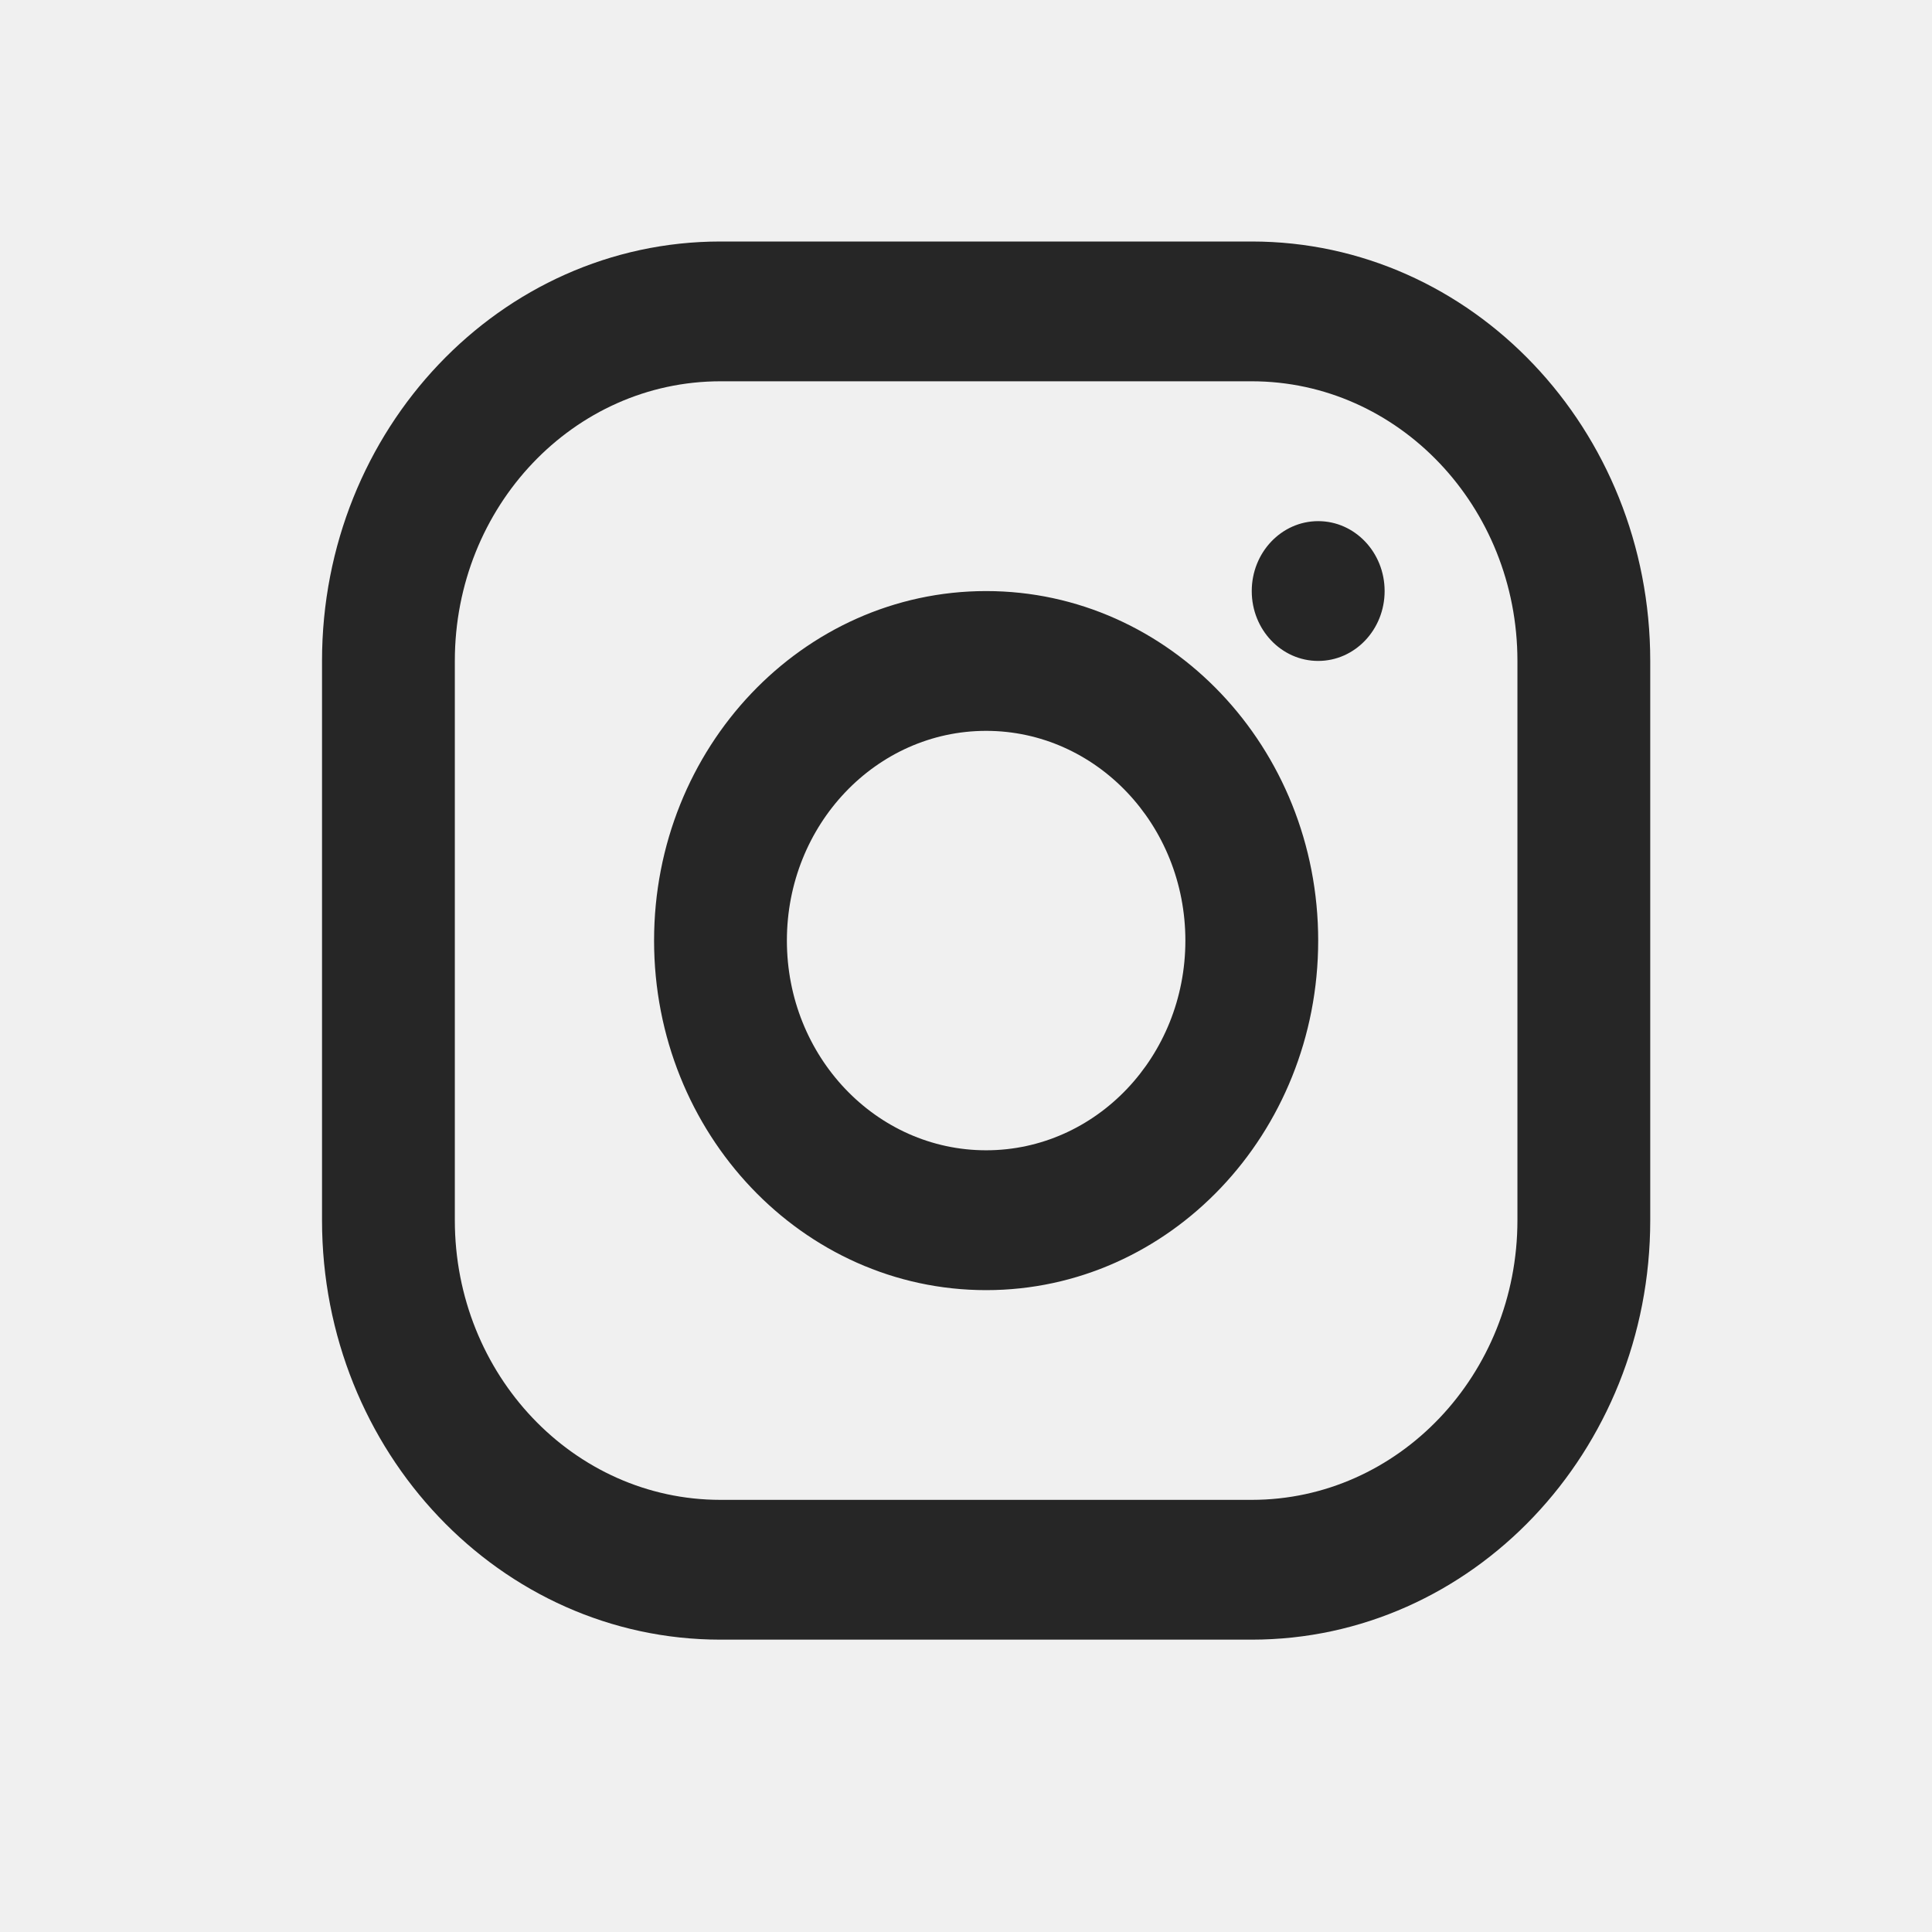
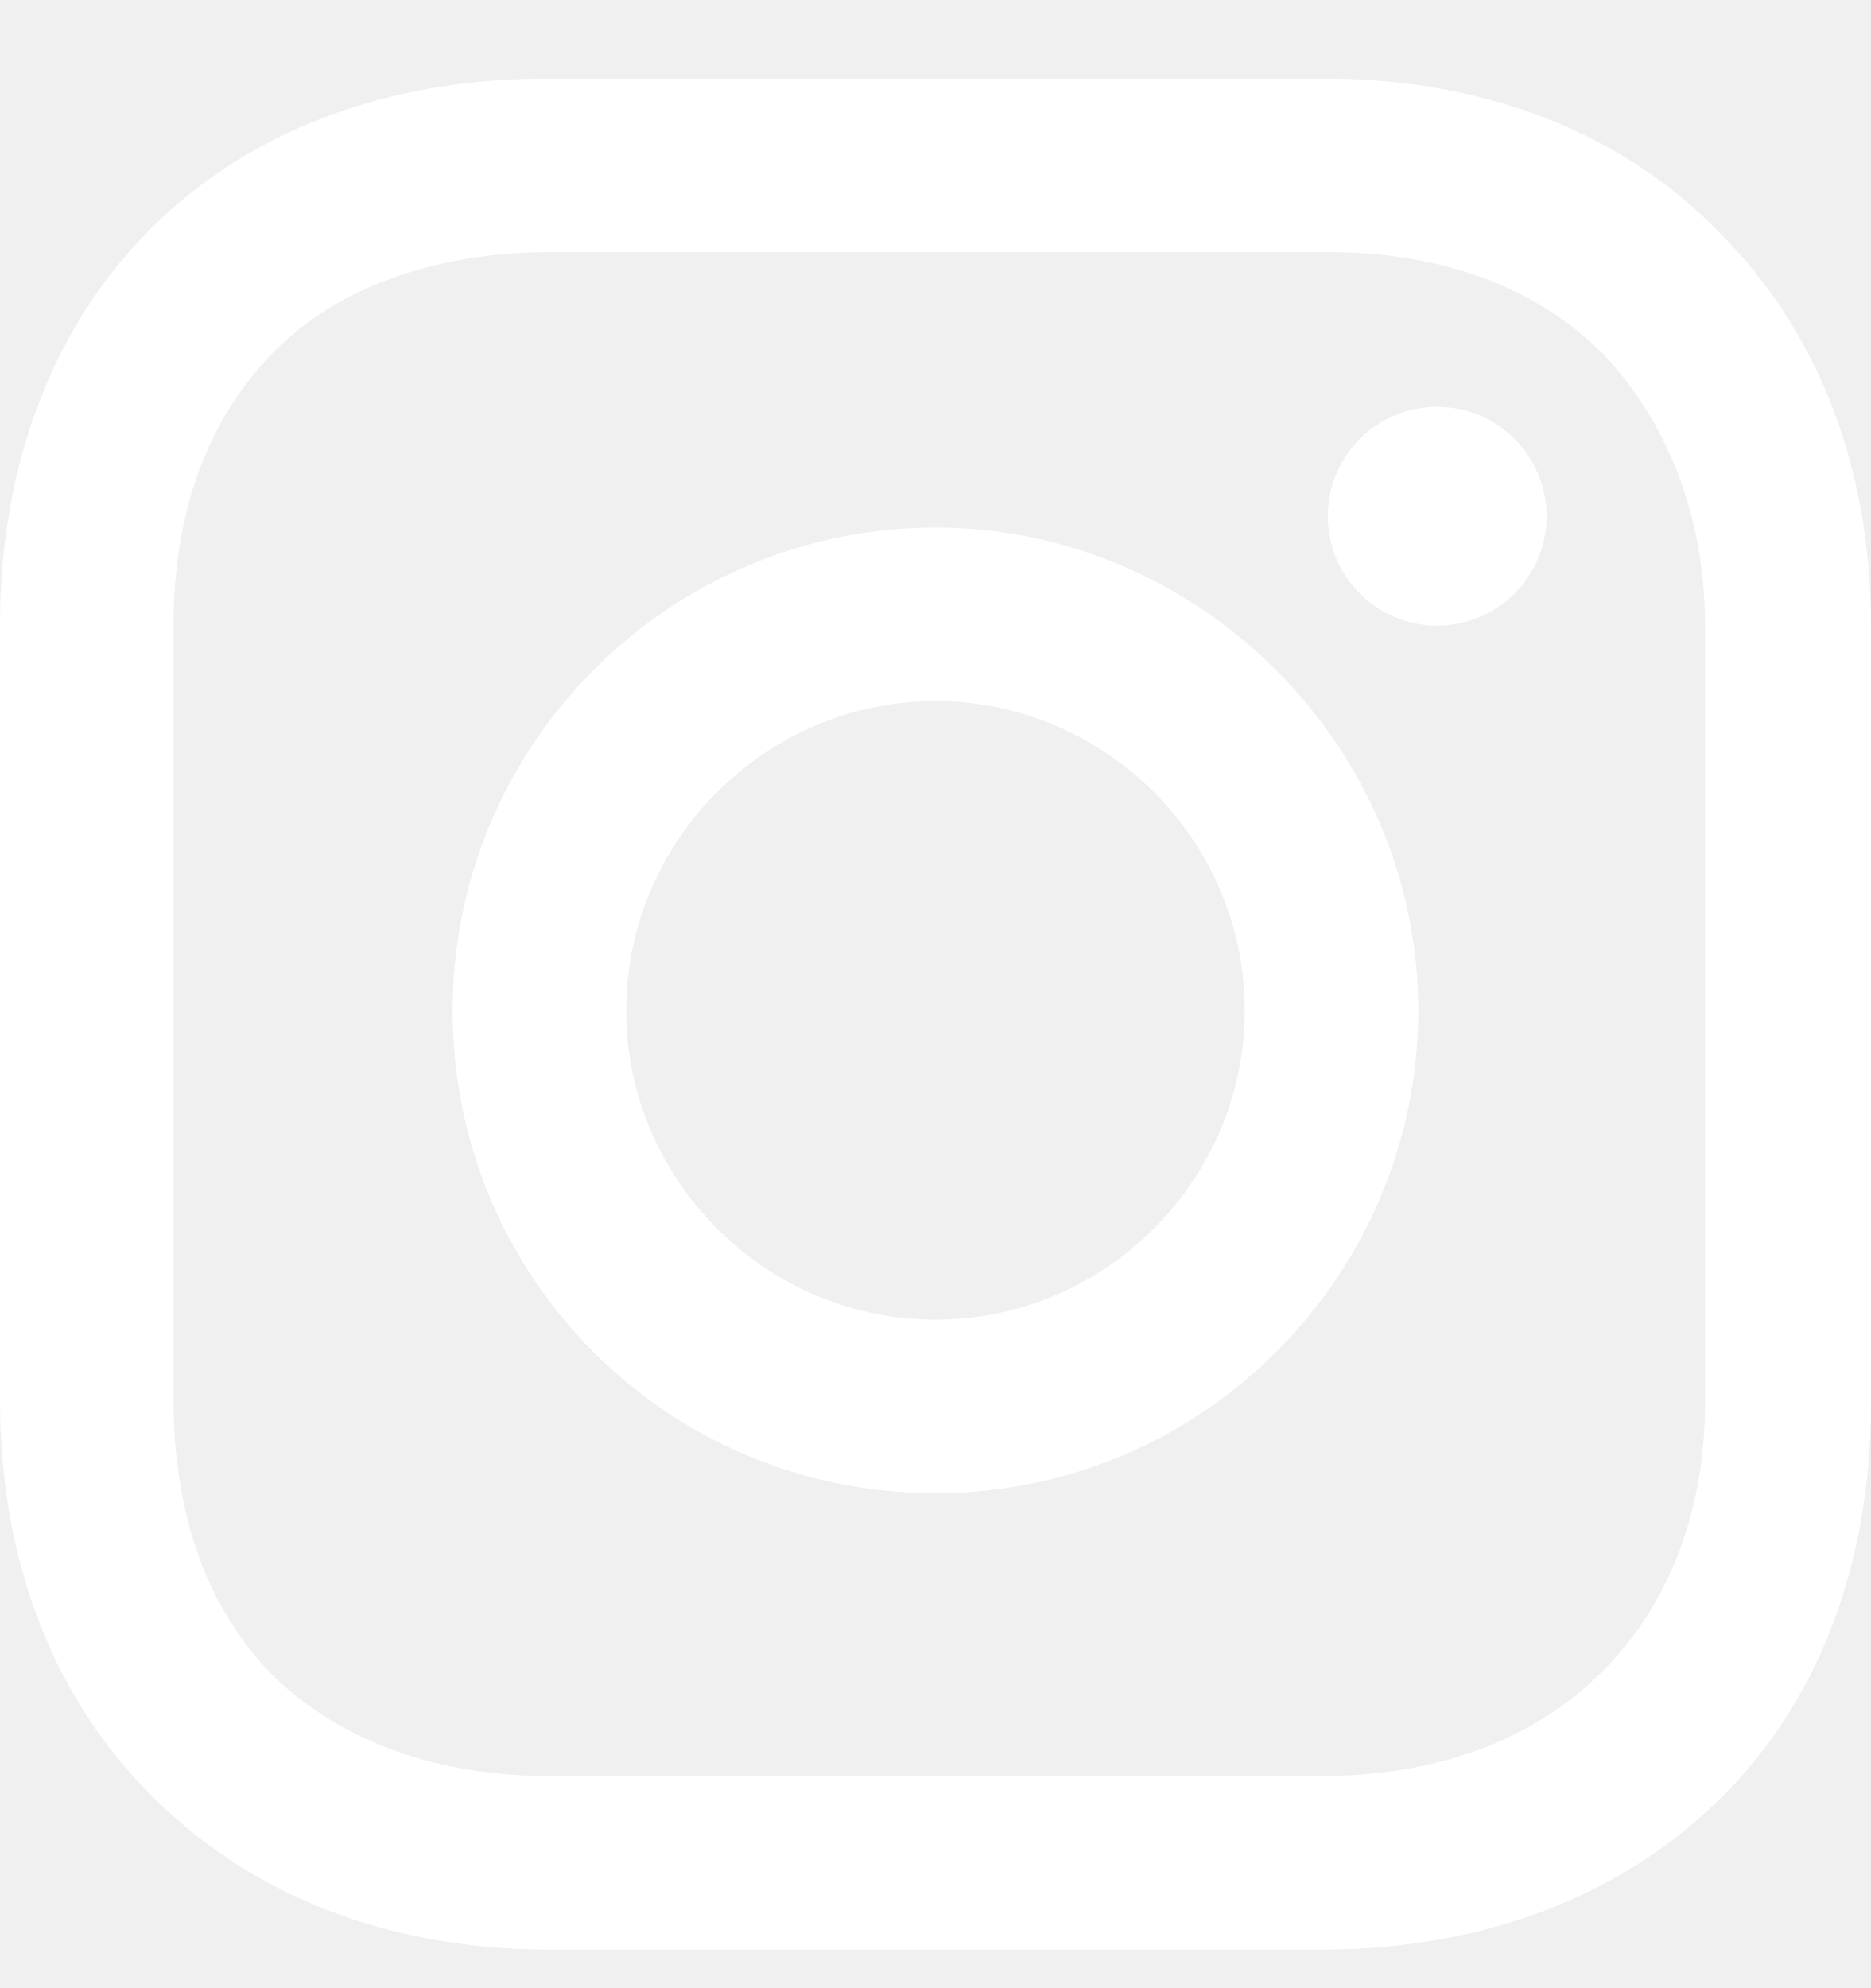
- <svg xmlns="http://www.w3.org/2000/svg" width="31" height="31" fill="none">
-   <path fill-rule="evenodd" clip-rule="evenodd" d="M20.085 3.875H11.56c-3.53 0-6.393 3.013-6.393 6.73v8.974c0 3.717 2.862 6.73 6.393 6.73h8.525c3.532 0 6.394-3.013 6.394-6.73v-8.974c0-3.717-2.862-6.73-6.394-6.73Zm-12.787 6.73c0-2.478 1.908-4.487 4.262-4.487h8.525c2.354 0 4.263 2.01 4.263 4.487v8.974c0 2.478-1.909 4.487-4.263 4.487H11.56c-2.354 0-4.262-2.009-4.262-4.487v-8.974Zm8.525 10.096c-2.943 0-5.328-2.511-5.328-5.609 0-3.097 2.385-5.608 5.328-5.608 2.942 0 5.328 2.51 5.328 5.608s-2.386 5.609-5.328 5.609Zm0-2.244c1.765 0 3.197-1.506 3.197-3.365 0-1.858-1.431-3.365-3.197-3.365s-3.197 1.507-3.197 3.365c0 1.859 1.431 3.365 3.197 3.365Zm5.328-7.852c.589 0 1.066-.502 1.066-1.121 0-.62-.477-1.122-1.066-1.122-.588 0-1.066.502-1.066 1.122 0 .62.477 1.121 1.066 1.121Z" fill="#262626" />
+ <svg xmlns="http://www.w3.org/2000/svg" width="16" height="17" viewBox="0 0 16 17" fill="none">
+   <path fill-rule="evenodd" clip-rule="evenodd" d="M14.71 1.995C13.871 1.124 12.677 0.672 11.323 0.672H4.677C1.871 0.672 0 2.543 0 5.35V11.963C0 13.35 0.452 14.543 1.355 15.414C2.226 16.253 3.387 16.672 4.71 16.672H11.29C12.677 16.672 13.839 16.221 14.677 15.414C15.548 14.576 16 13.382 16 11.995V5.35C16 3.995 15.548 2.834 14.71 1.995ZM12.29 5.35C12.807 5.35 13.226 4.931 13.226 4.414C13.226 3.898 12.807 3.479 12.29 3.479C11.774 3.479 11.355 3.898 11.355 4.414C11.355 4.931 11.774 5.35 12.29 5.35ZM8 4.511C5.742 4.511 3.871 6.35 3.871 8.64C3.871 10.93 5.71 12.769 8 12.769C10.29 12.769 12.129 10.898 12.129 8.64C12.129 6.382 10.258 4.511 8 4.511ZM8 11.285C6.548 11.285 5.355 10.092 5.355 8.64C5.355 7.188 6.548 5.995 8 5.995C9.452 5.995 10.645 7.188 10.645 8.64C10.645 10.092 9.452 11.285 8 11.285ZM13.645 14.35C14.226 13.801 14.581 12.995 14.581 11.995V5.35C14.581 4.414 14.258 3.608 13.71 3.027C13.129 2.447 12.323 2.156 11.355 2.156H4.71C3.742 2.156 2.903 2.447 2.355 2.995C1.774 3.576 1.484 4.382 1.484 5.35V11.963C1.484 12.963 1.774 13.769 2.355 14.35C2.935 14.898 3.742 15.188 4.71 15.188H11.29C12.258 15.188 13.065 14.898 13.645 14.35Z" fill="white" />
+   <mask id="mask0_0_55" style="mask-type:alpha" maskUnits="userSpaceOnUse" x="0" y="0" width="16" height="17">
+     <path fill-rule="evenodd" clip-rule="evenodd" d="M14.71 1.995C13.871 1.124 12.677 0.672 11.323 0.672H4.677C1.871 0.672 0 2.543 0 5.35V11.963C0 13.35 0.452 14.543 1.355 15.414C2.226 16.253 3.387 16.672 4.71 16.672H11.29C12.677 16.672 13.839 16.221 14.677 15.414C15.548 14.576 16 13.382 16 11.995V5.35C16 3.995 15.548 2.834 14.71 1.995ZM12.29 5.35C12.807 5.35 13.226 4.931 13.226 4.414C13.226 3.898 12.807 3.479 12.29 3.479C11.774 3.479 11.355 3.898 11.355 4.414C11.355 4.931 11.774 5.35 12.29 5.35ZM8 4.511C5.742 4.511 3.871 6.35 3.871 8.64C3.871 10.93 5.71 12.769 8 12.769C10.29 12.769 12.129 10.898 12.129 8.64C12.129 6.382 10.258 4.511 8 4.511ZM8 11.285C6.548 11.285 5.355 10.092 5.355 8.64C5.355 7.188 6.548 5.995 8 5.995C9.452 5.995 10.645 7.188 10.645 8.64C10.645 10.092 9.452 11.285 8 11.285ZM13.645 14.35C14.226 13.801 14.581 12.995 14.581 11.995V5.35C14.581 4.414 14.258 3.608 13.71 3.027C13.129 2.447 12.323 2.156 11.355 2.156H4.71C3.742 2.156 2.903 2.447 2.355 2.995C1.774 3.576 1.484 4.382 1.484 5.35V11.963C1.484 12.963 1.774 13.769 2.355 14.35C2.935 14.898 3.742 15.188 4.71 15.188H11.29C12.258 15.188 13.065 14.898 13.645 14.35Z" fill="white" />
+   </mask>
+   <g mask="url(#mask0_0_55)">
+ </g>
</svg>
